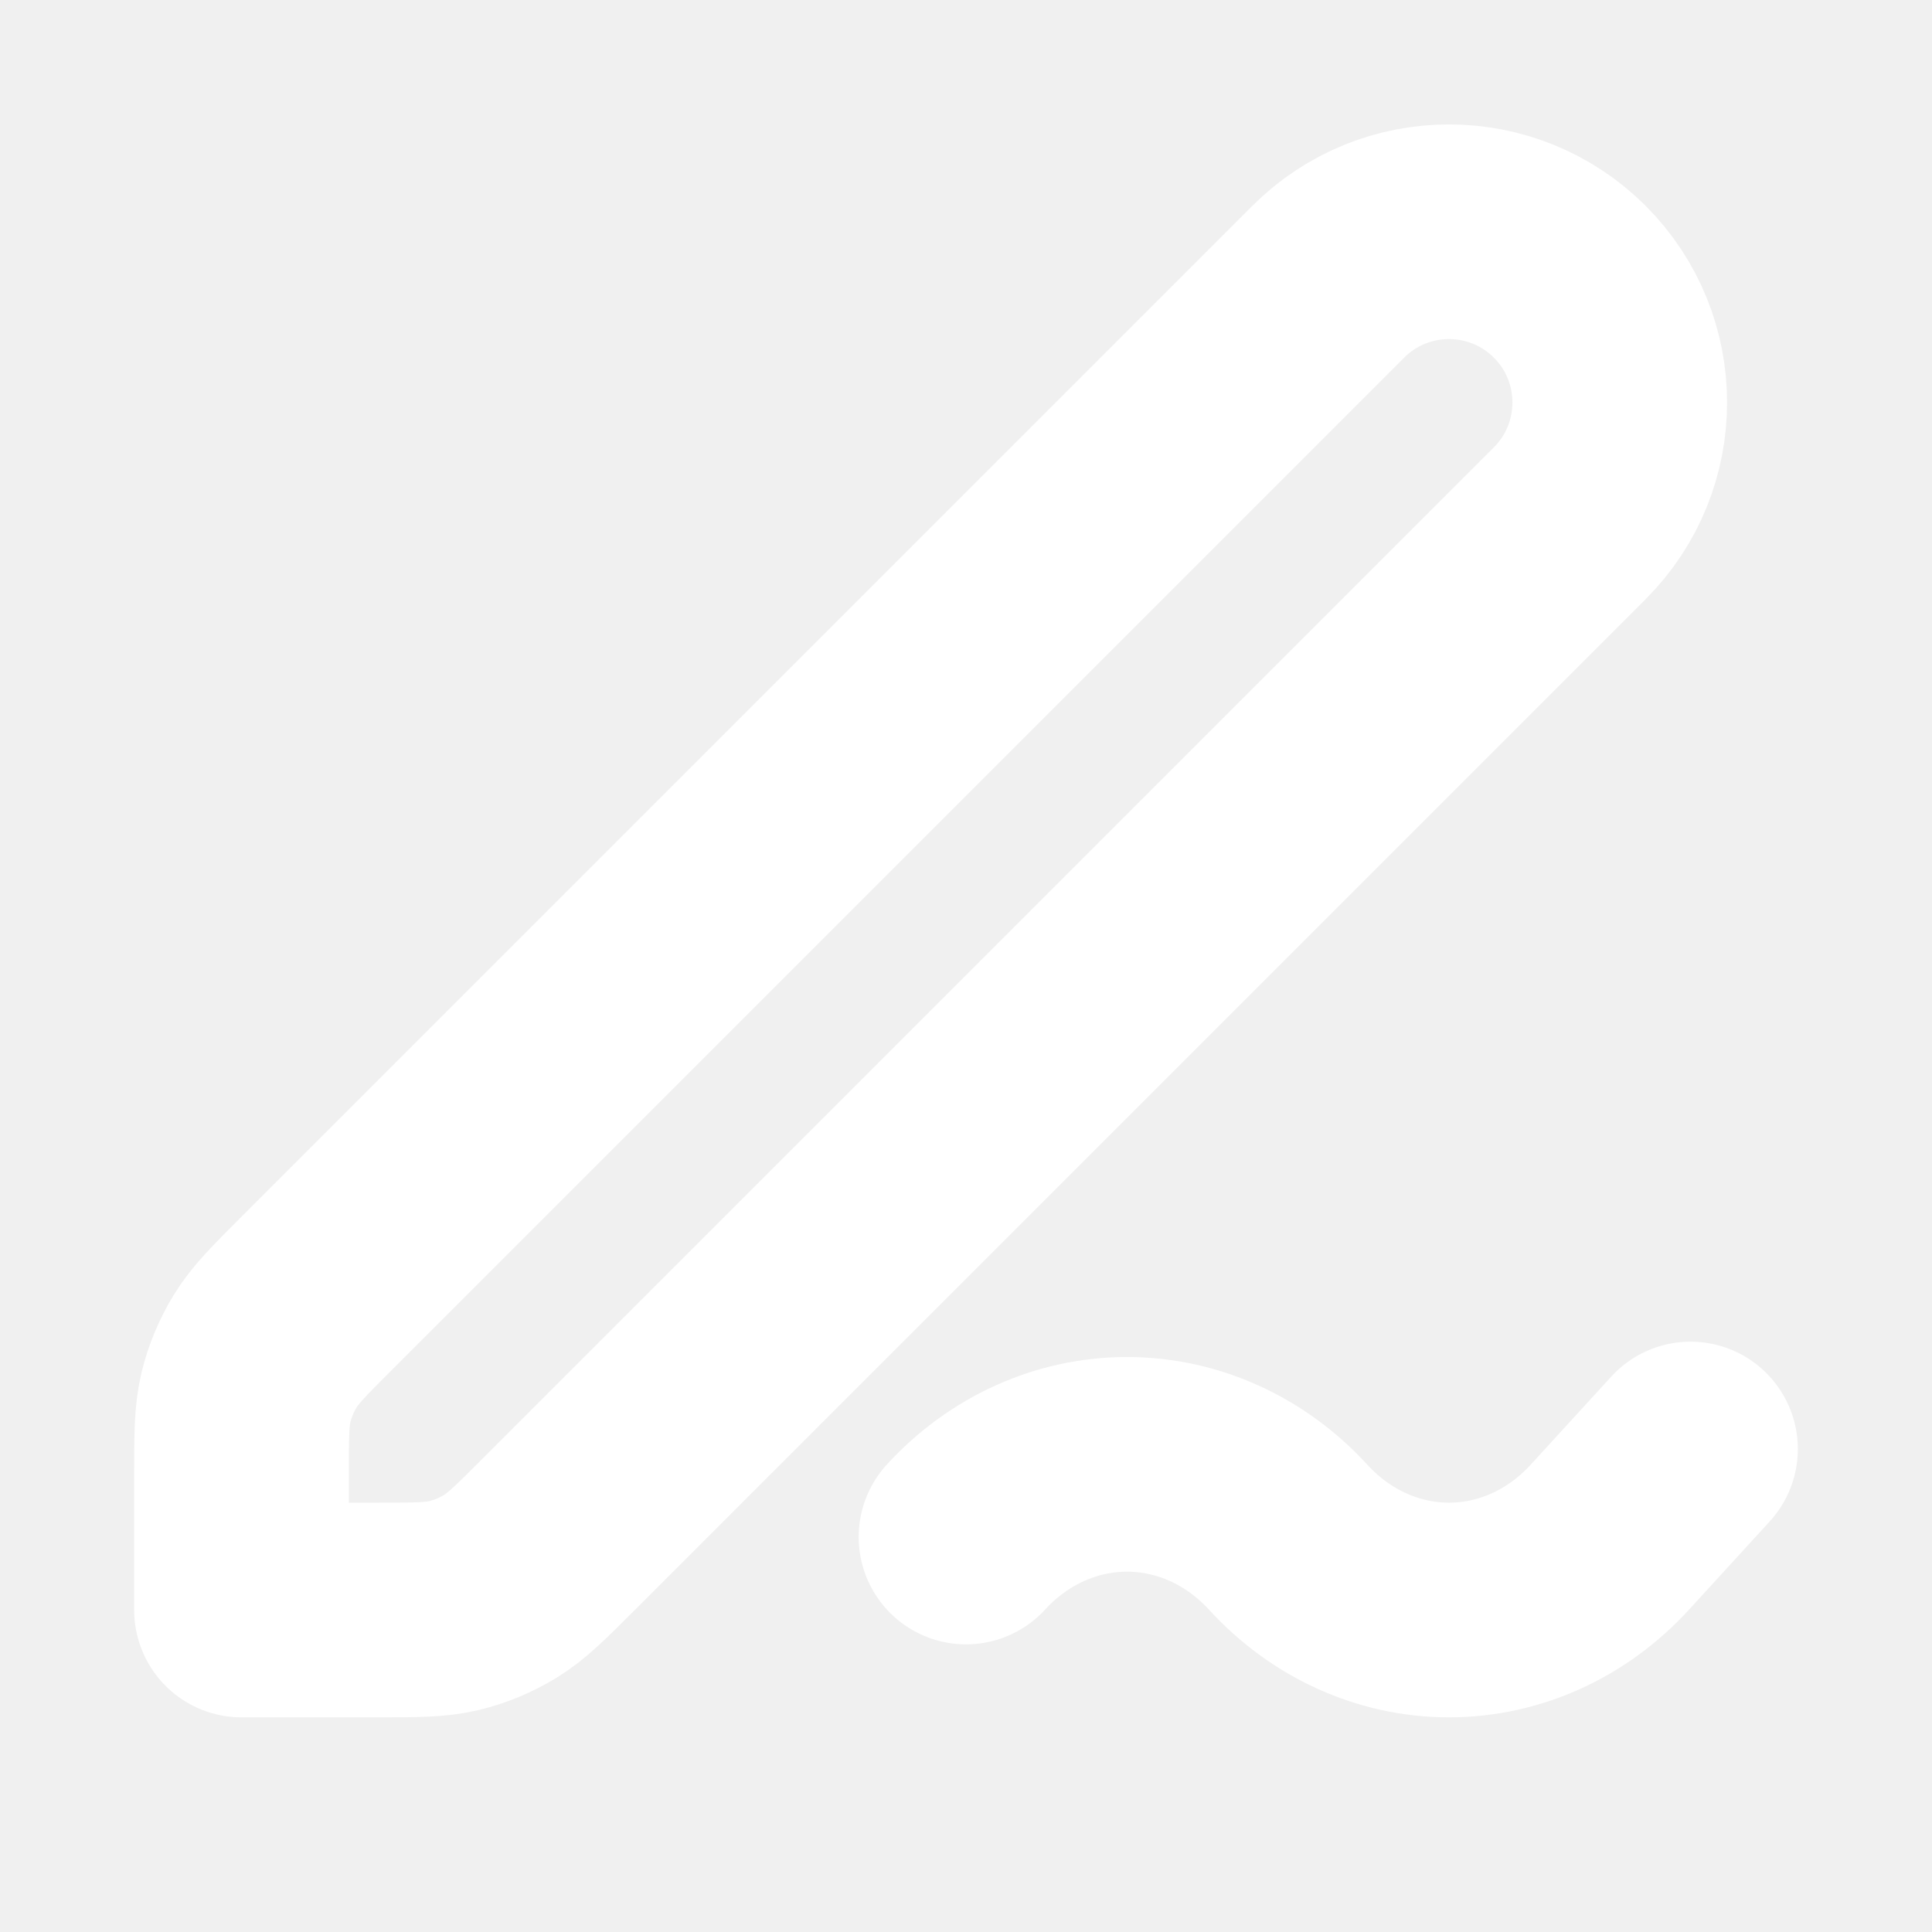
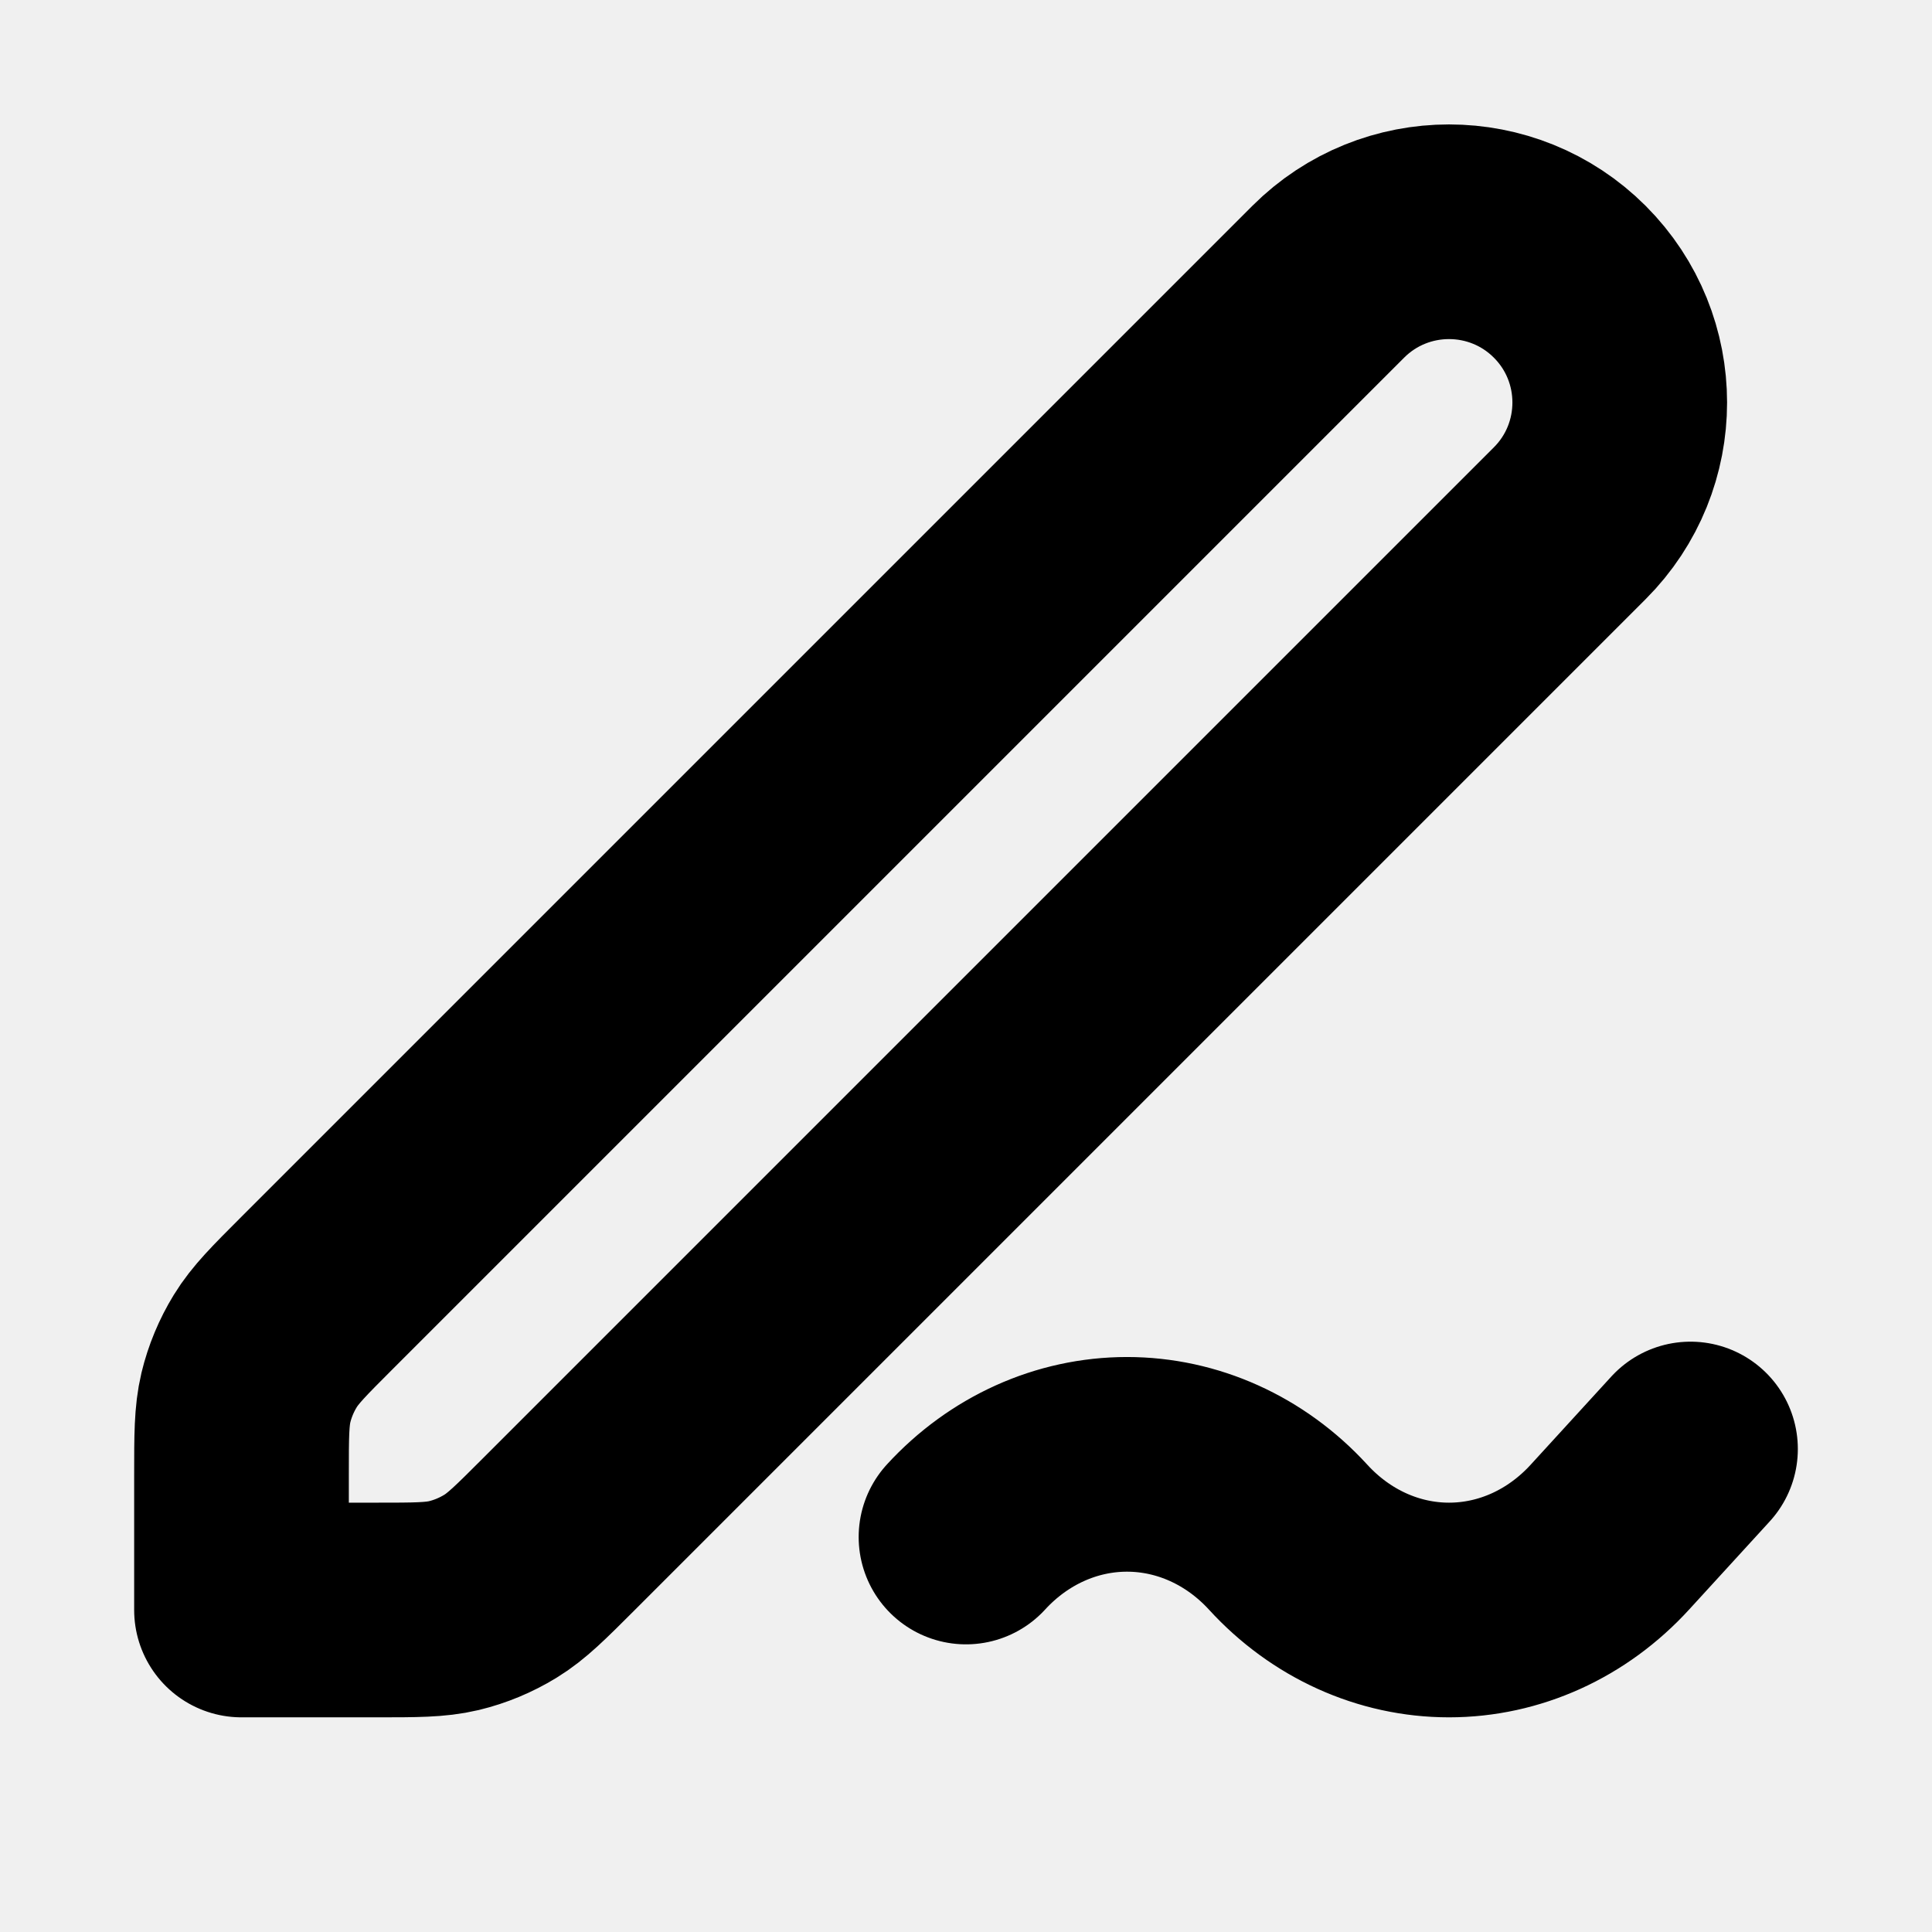
<svg xmlns="http://www.w3.org/2000/svg" width="18" height="18" viewBox="0 0 18 18" fill="none">
-   <path d="M15.75 13.5L15 14.32C14.602 14.756 14.063 15 13.5 15C12.938 15 12.398 14.756 12 14.32C11.602 13.886 11.062 13.643 10.5 13.643C9.938 13.643 9.398 13.886 9 14.32M2.25 15H3.506C3.873 15 4.056 15 4.229 14.959C4.382 14.922 4.528 14.861 4.662 14.779C4.814 14.686 4.944 14.556 5.203 14.297L14.625 4.875C15.246 4.254 15.246 3.246 14.625 2.625C14.004 2.004 12.996 2.004 12.375 2.625L2.953 12.047C2.694 12.306 2.564 12.436 2.471 12.588C2.389 12.722 2.328 12.868 2.291 13.021C2.25 13.194 2.25 13.377 2.25 13.744V15Z" stroke="white" stroke-width="2" stroke-linecap="round" stroke-linejoin="round" />
+   <path d="M15.75 13.5L15 14.32C14.602 14.756 14.063 15 13.5 15C12.938 15 12.398 14.756 12 14.32C11.602 13.886 11.062 13.643 10.5 13.643C9.938 13.643 9.398 13.886 9 14.32M2.25 15H3.506C3.873 15 4.056 15 4.229 14.959C4.382 14.922 4.528 14.861 4.662 14.779C4.814 14.686 4.944 14.556 5.203 14.297L14.625 4.875C15.246 4.254 15.246 3.246 14.625 2.625C14.004 2.004 12.996 2.004 12.375 2.625L2.953 12.047C2.694 12.306 2.564 12.436 2.471 12.588C2.389 12.722 2.328 12.868 2.291 13.021C2.25 13.194 2.25 13.377 2.25 13.744V15Z" stroke="currentColor" stroke-width="2" stroke-linecap="round" stroke-linejoin="round" />
</svg>
